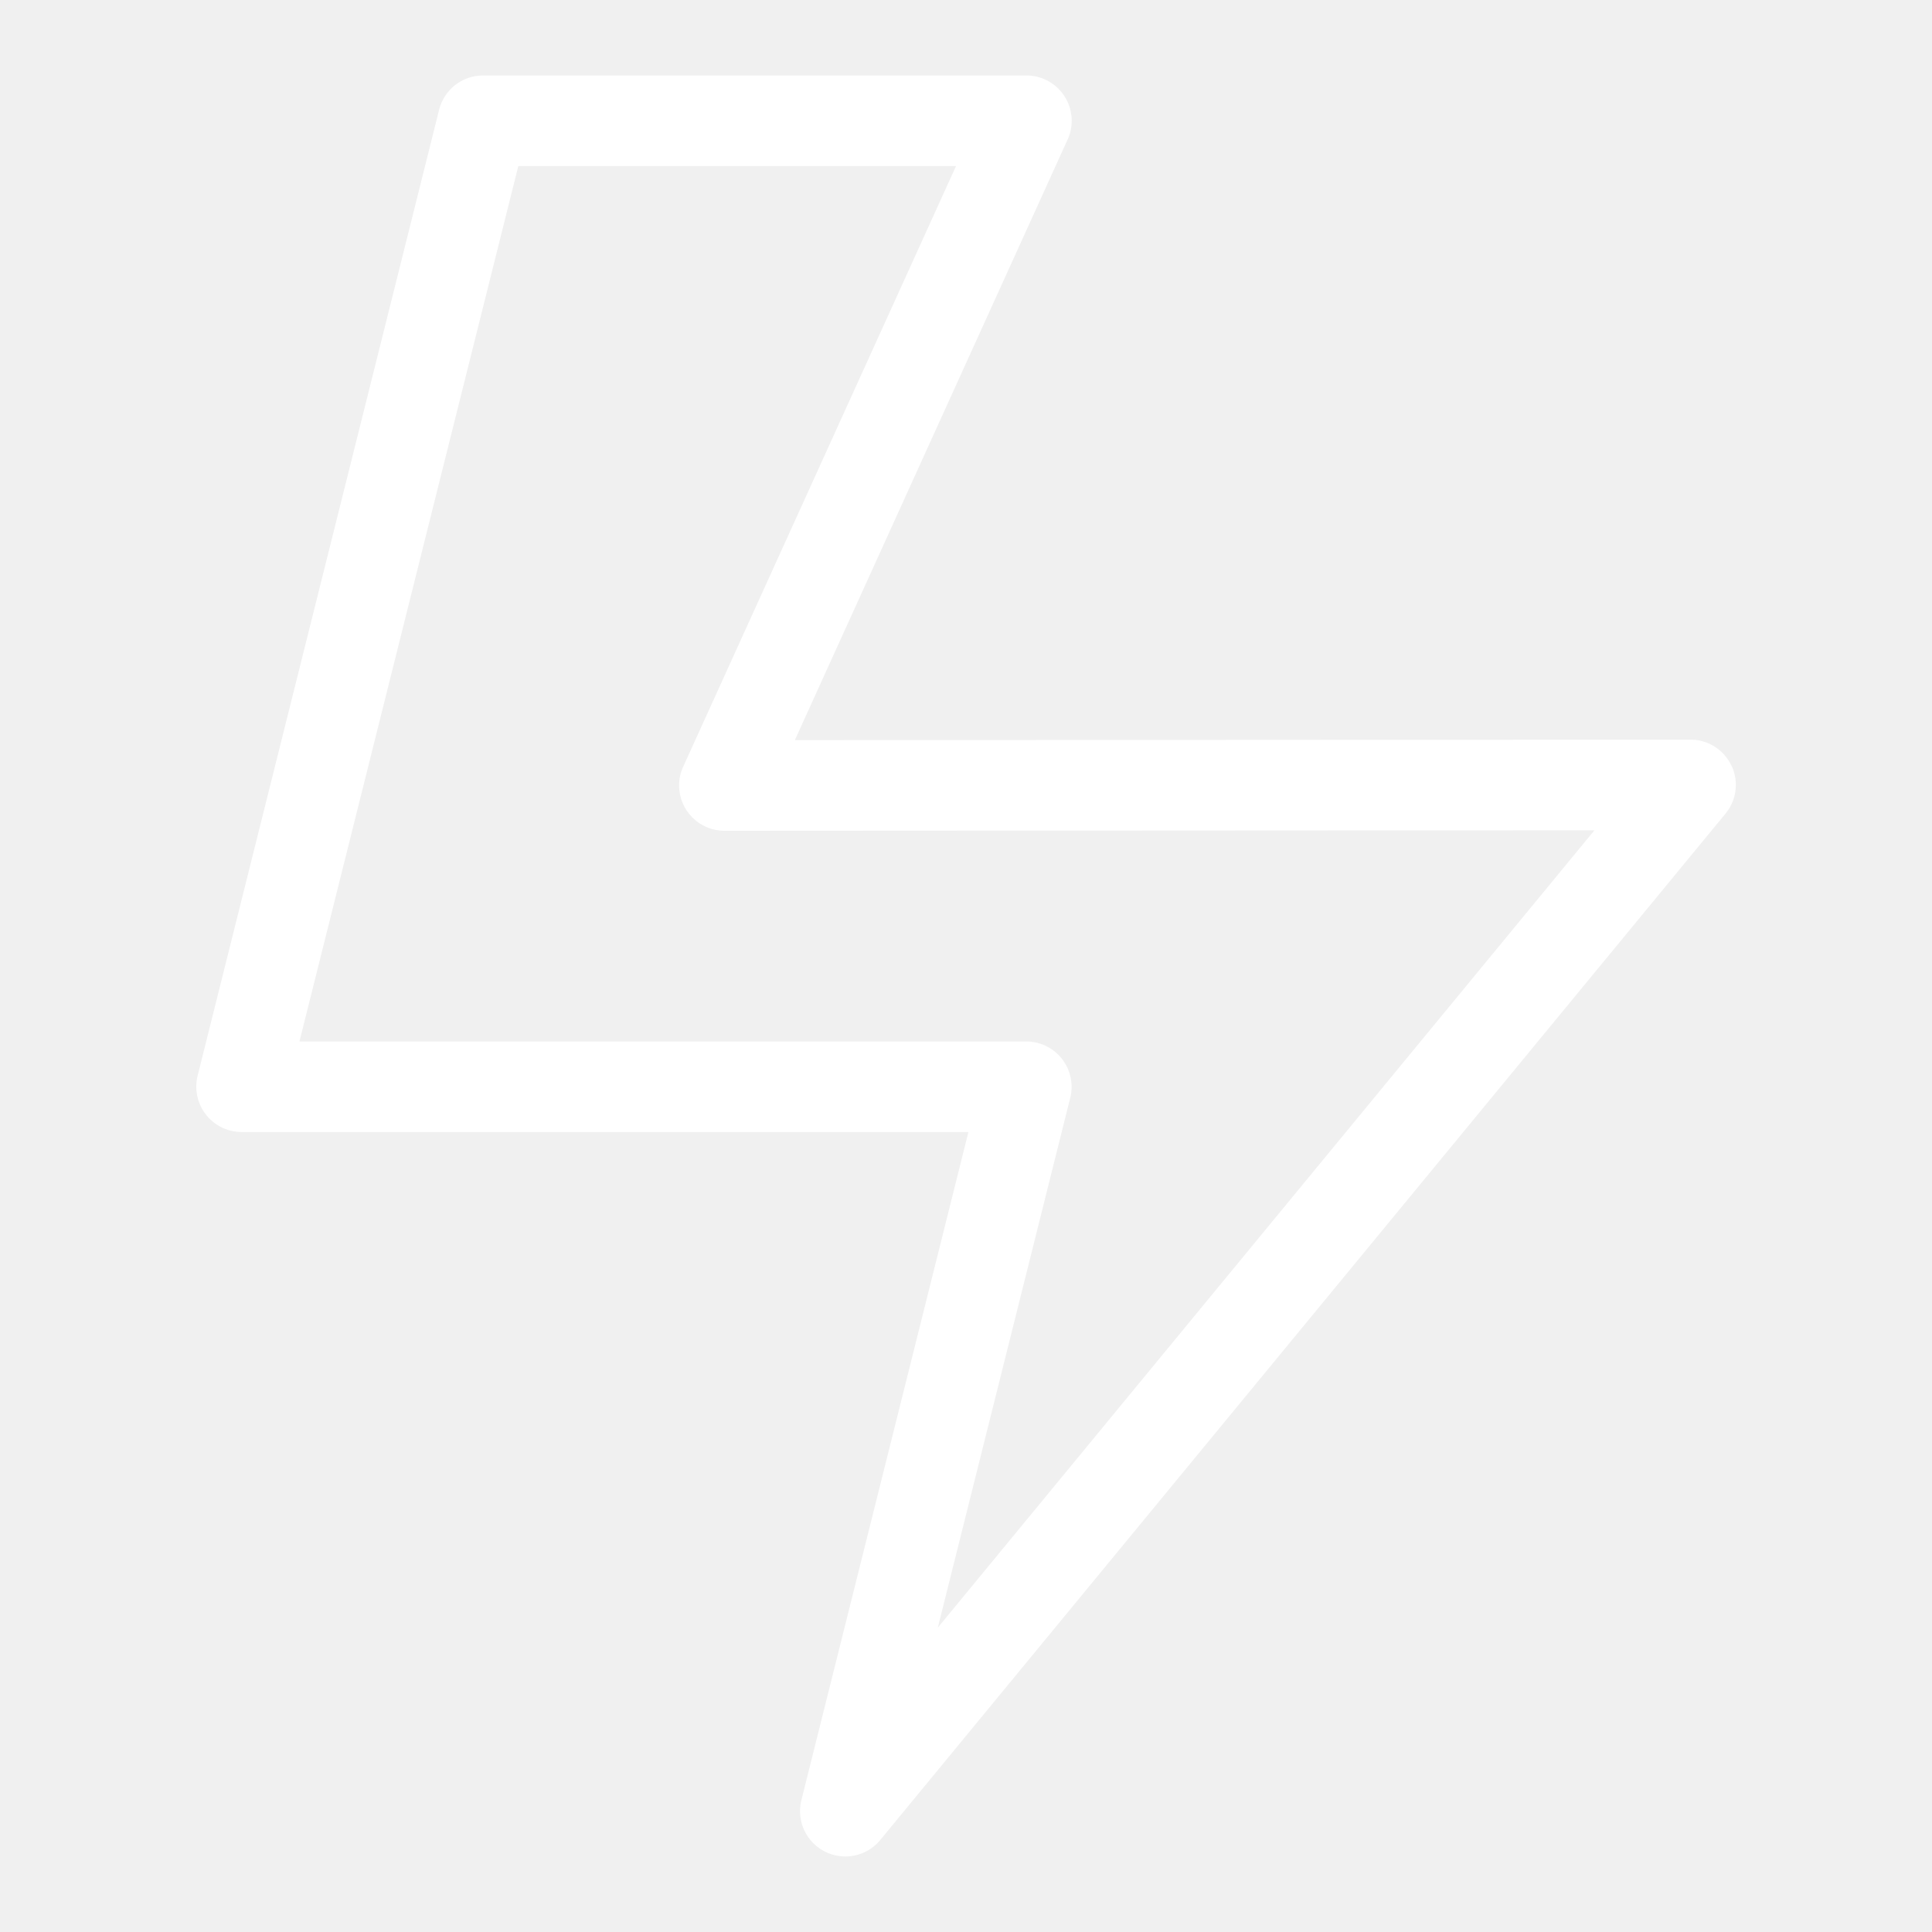
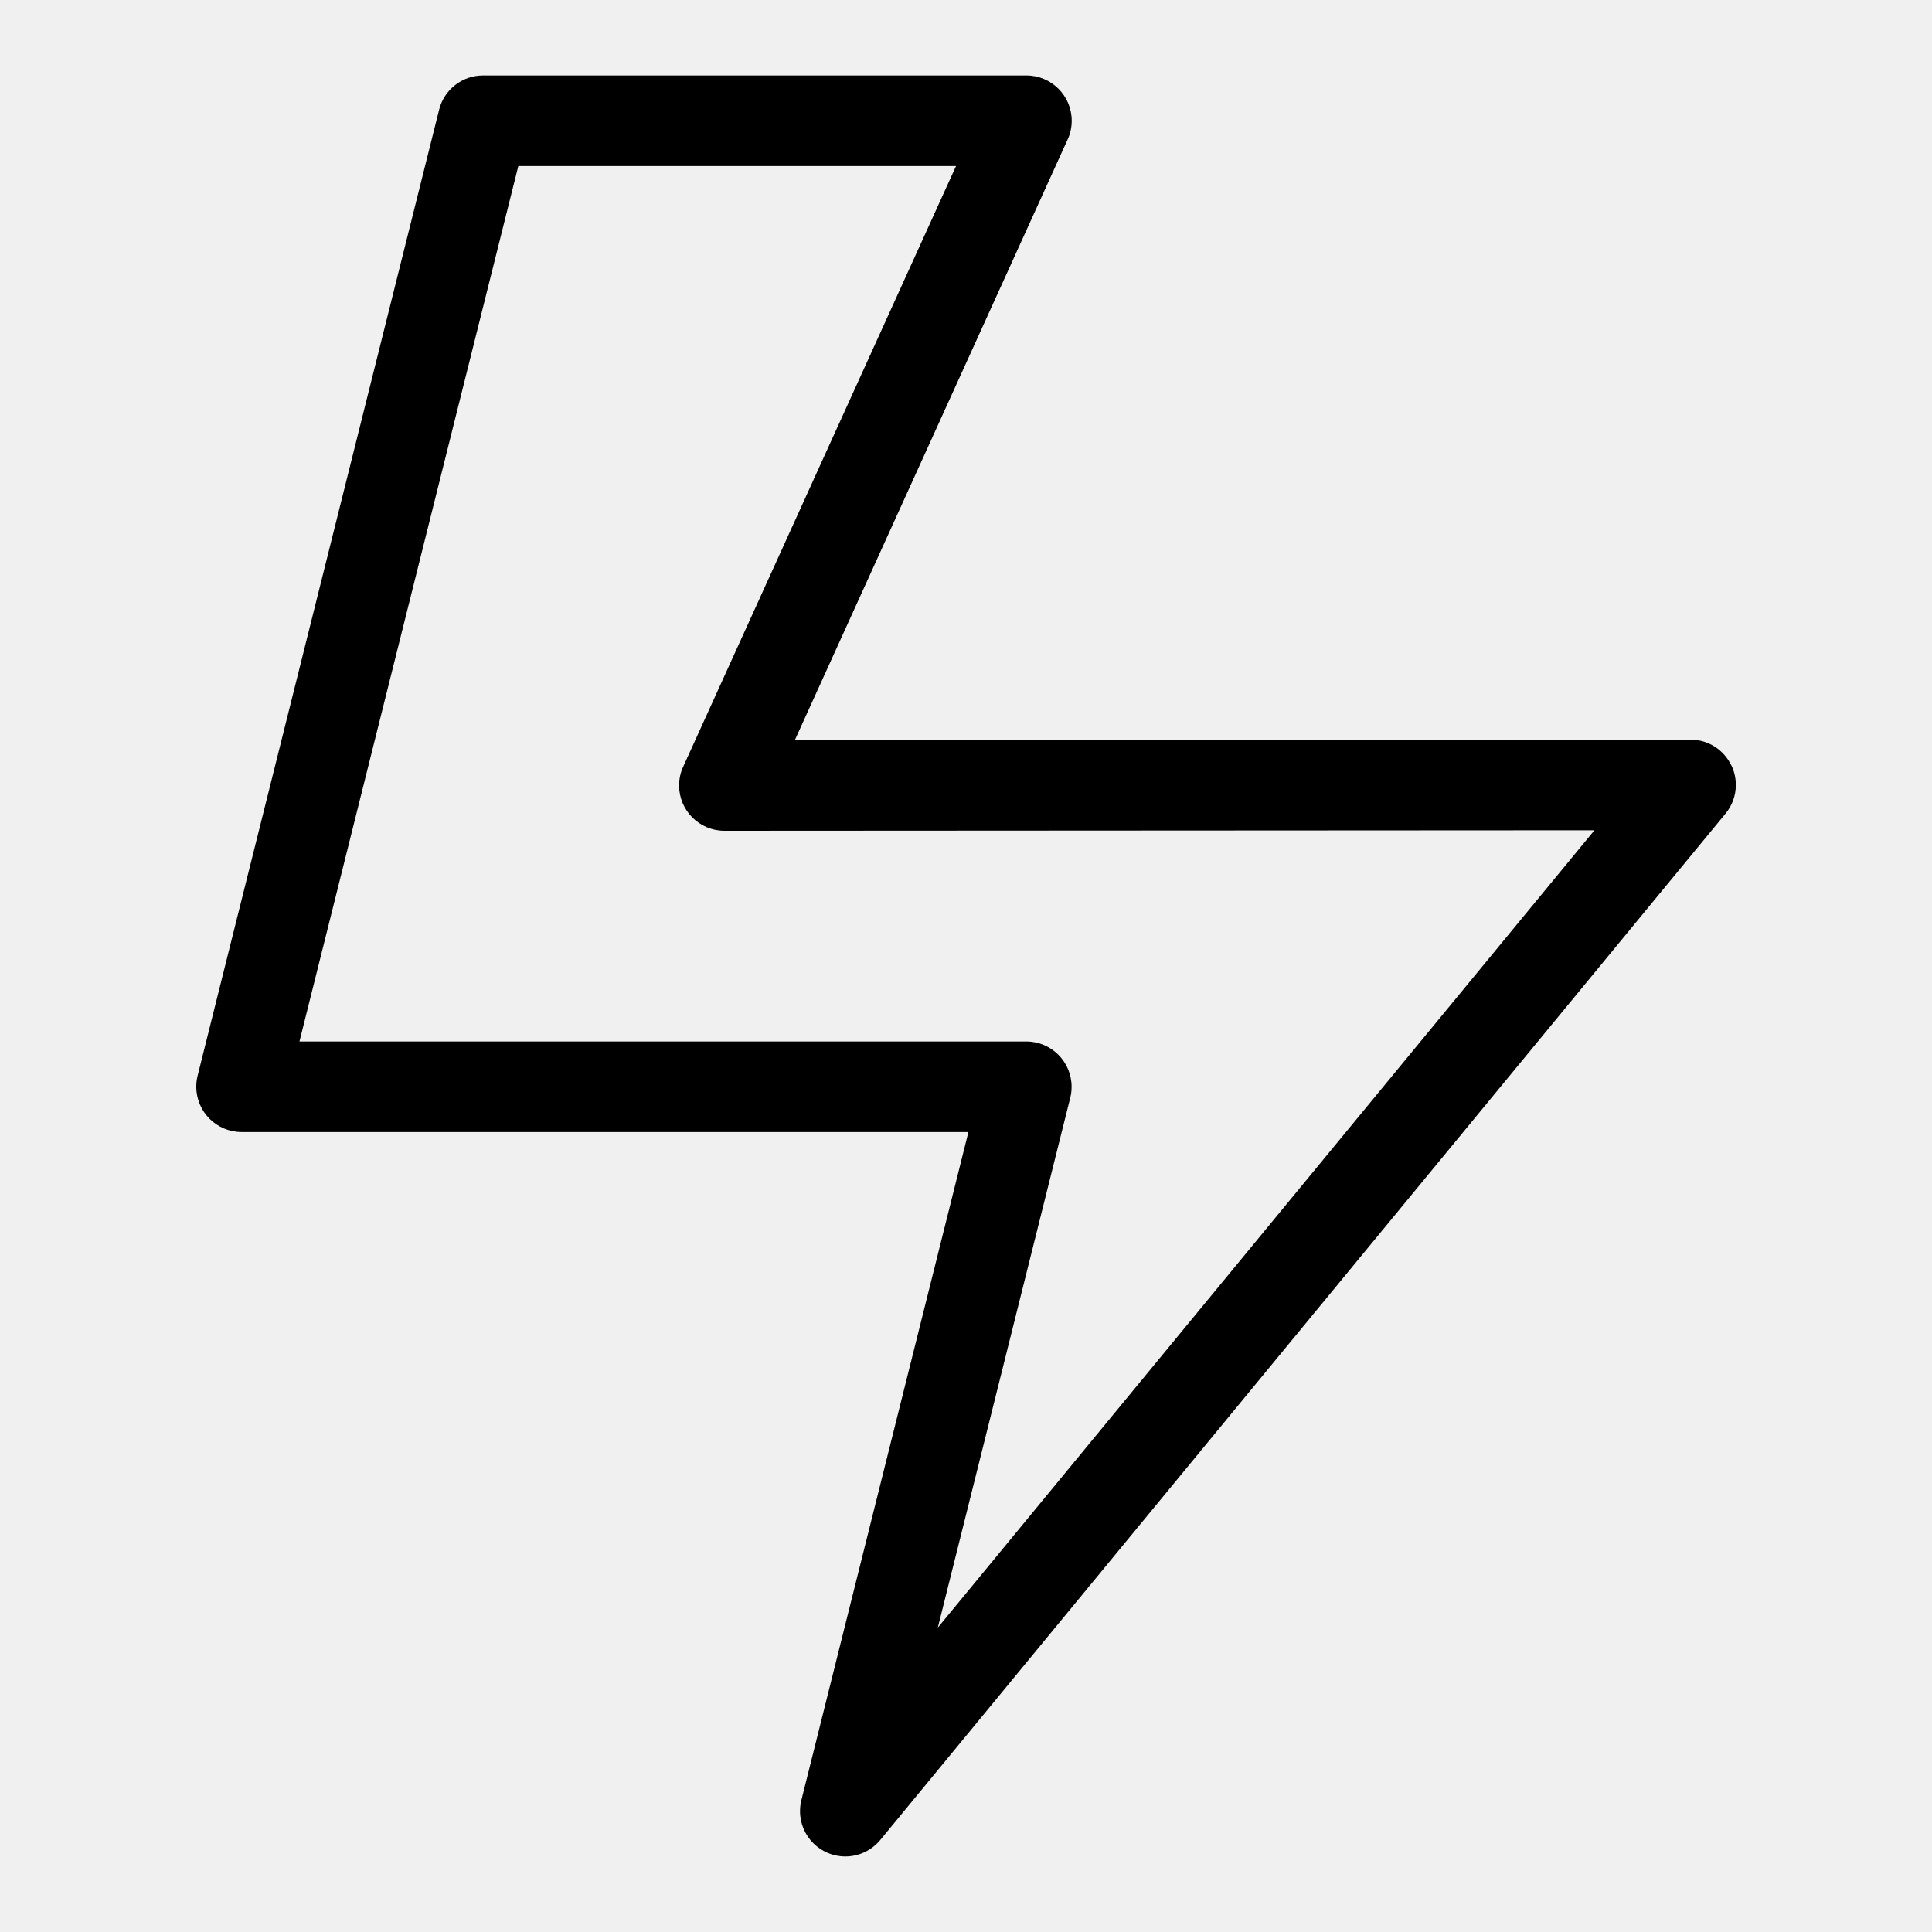
<svg xmlns="http://www.w3.org/2000/svg" width="32" height="32" viewBox="0 0 32 32" fill="none">
-   <path d="M28.678 12.681C28.556 12.425 28.299 12.251 28.002 12.251C28.001 12.251 28.001 12.251 28 12.251L13.165 12.259L17.683 2.311C17.726 2.22 17.751 2.113 17.751 2C17.751 1.586 17.415 1.25 17.001 1.25H8C7.65 1.25 7.357 1.489 7.274 1.813L7.273 1.818L3.273 17.818C3.259 17.872 3.251 17.935 3.251 17.999C3.251 18.413 3.586 18.749 4.001 18.75H16.04L13.273 29.818C13.259 29.872 13.251 29.935 13.251 29.999C13.251 30.413 13.587 30.749 14.001 30.749C14.234 30.749 14.441 30.643 14.579 30.477L14.58 30.476L28.579 13.477C28.686 13.349 28.751 13.182 28.751 13.001C28.751 12.884 28.724 12.774 28.677 12.676L28.679 12.68L28.678 12.681ZM15.533 26.959L17.727 18.182C17.741 18.127 17.749 18.065 17.749 18C17.749 17.586 17.413 17.25 16.999 17.25H4.96L8.585 2.75H15.835L11.316 12.699C11.273 12.79 11.248 12.897 11.248 13.01C11.248 13.424 11.584 13.76 11.998 13.76L26.409 13.752L15.533 26.959Z" fill="white" />
+   <path fill="currentColor" d="M28.678 12.681C28.556 12.425 28.299 12.251 28.002 12.251C28.001 12.251 28.001 12.251 28 12.251L13.165 12.259L17.683 2.311C17.726 2.22 17.751 2.113 17.751 2C17.751 1.586 17.415 1.25 17.001 1.25H8C7.65 1.25 7.357 1.489 7.274 1.813L7.273 1.818L3.273 17.818C3.259 17.872 3.251 17.935 3.251 17.999C3.251 18.413 3.586 18.749 4.001 18.75H16.04L13.273 29.818C13.259 29.872 13.251 29.935 13.251 29.999C13.251 30.413 13.587 30.749 14.001 30.749C14.234 30.749 14.441 30.643 14.579 30.477L14.58 30.476L28.579 13.477C28.686 13.349 28.751 13.182 28.751 13.001C28.751 12.884 28.724 12.774 28.677 12.676L28.679 12.68L28.678 12.681ZM15.533 26.959L17.727 18.182C17.741 18.127 17.749 18.065 17.749 18C17.749 17.586 17.413 17.25 16.999 17.25H4.96L8.585 2.75H15.835L11.316 12.699C11.273 12.79 11.248 12.897 11.248 13.01C11.248 13.424 11.584 13.76 11.998 13.76L26.409 13.752L15.533 26.959Z" />
</svg>
